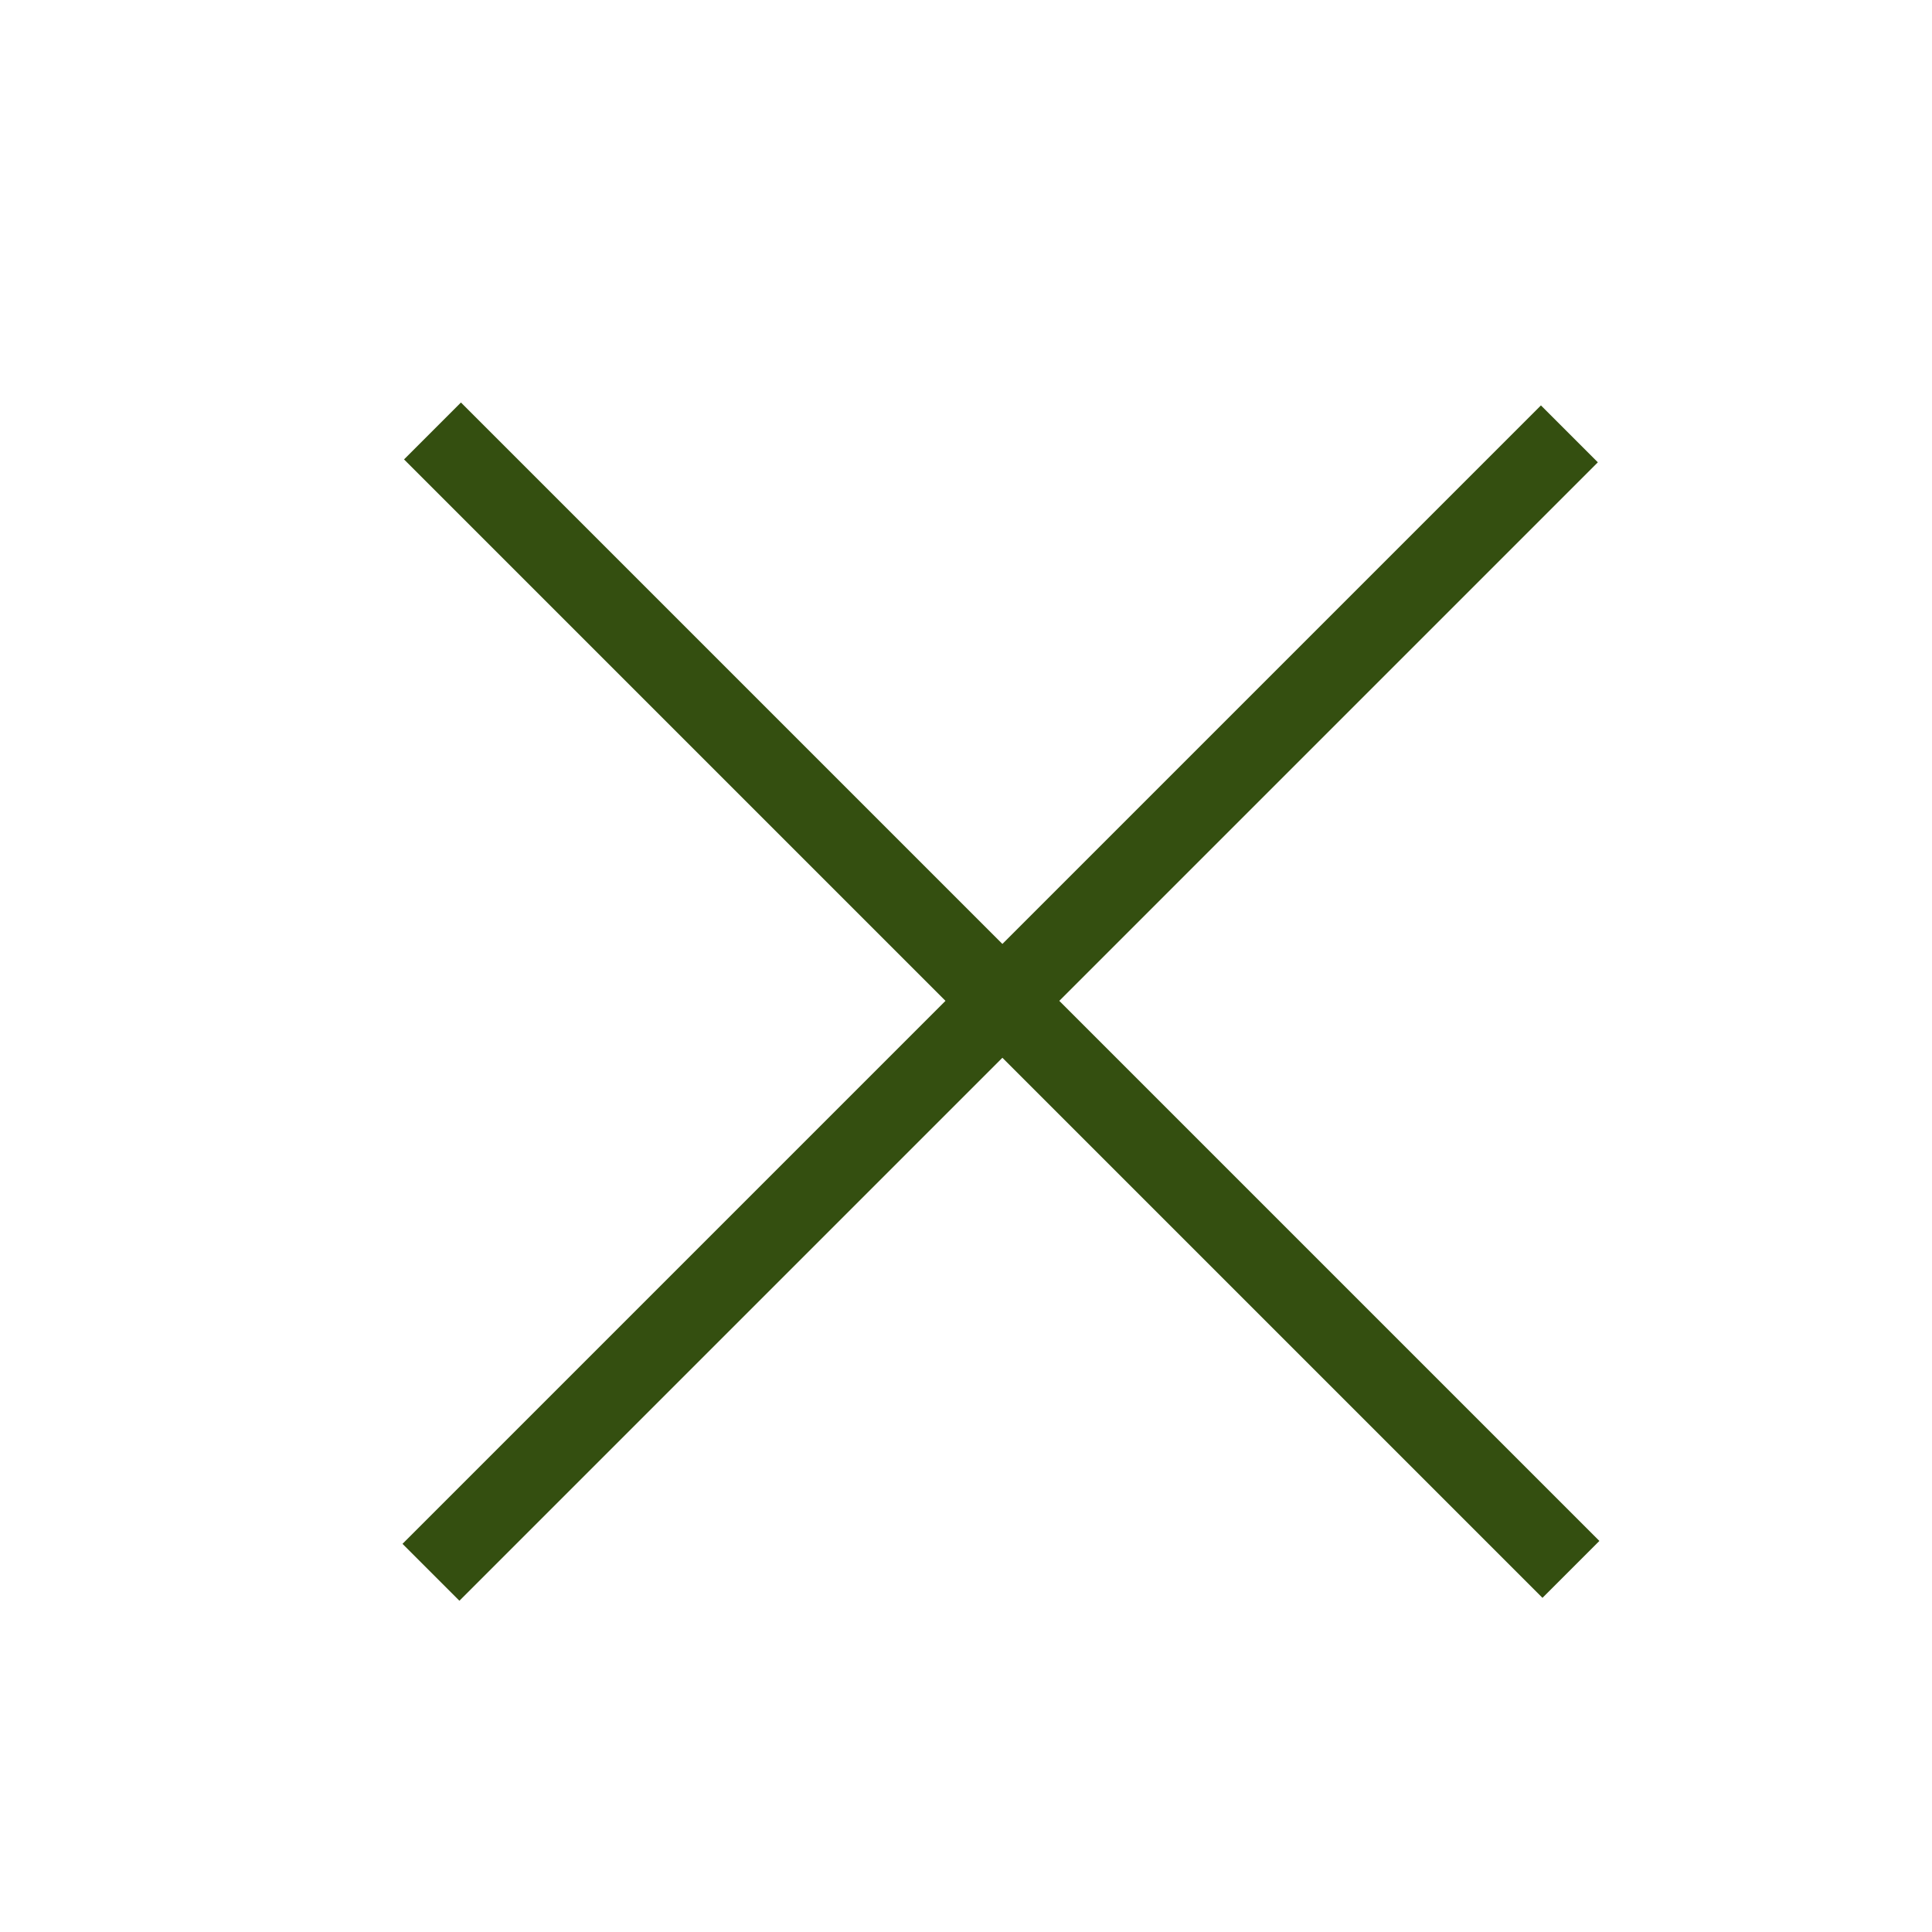
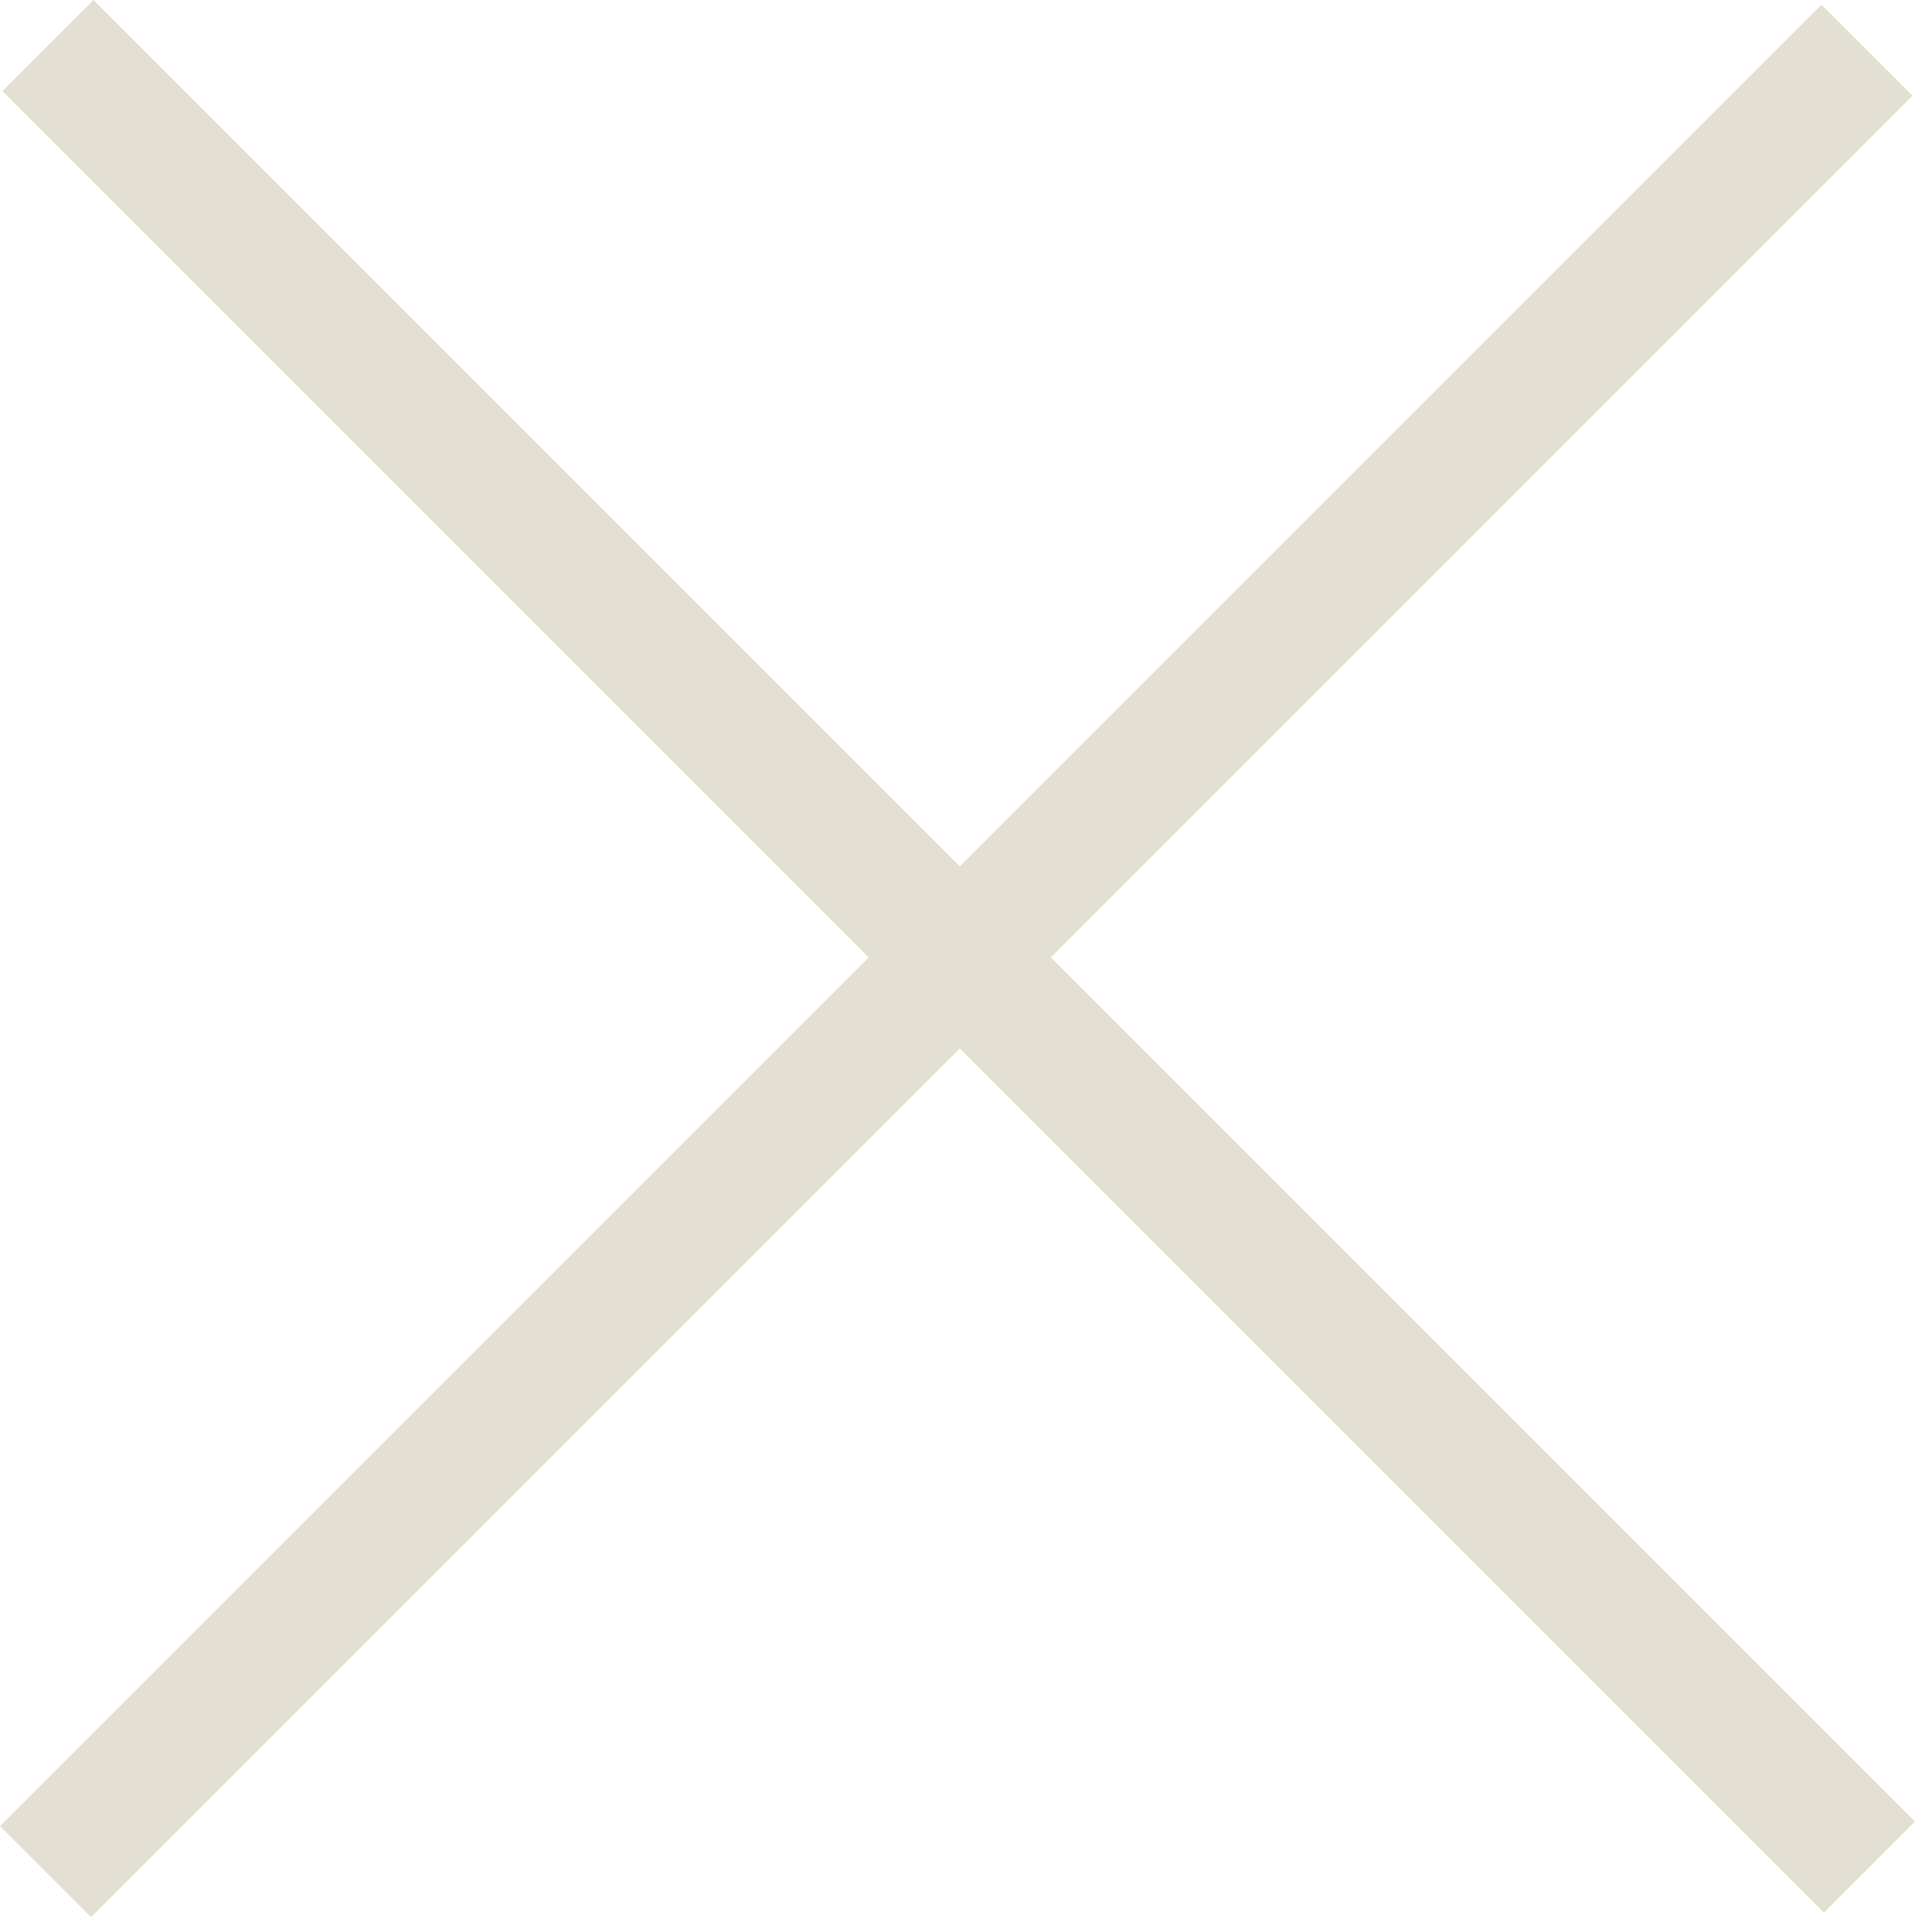
- <svg xmlns="http://www.w3.org/2000/svg" width="24" height="24" viewBox="0 0 24 24" fill="none">
-   <path fill-rule="evenodd" clip-rule="evenodd" d="M12.452 11.726L5.726 5L5.019 5.707L11.745 12.433L5 19.178L5.707 19.885L12.452 13.14L19.161 19.849L19.868 19.142L13.159 12.433L19.849 5.743L19.142 5.036L12.452 11.726Z" fill="#344F10" />
+ <svg xmlns="http://www.w3.org/2000/svg" width="15" height="15" viewBox="0 0 15 15" fill="none">
+   <path fill-rule="evenodd" clip-rule="evenodd" d="M7.452 6.726L0.726 0L0.019 0.707L6.745 7.433L0 14.178L0.707 14.885L7.452 8.14L14.161 14.849L14.868 14.142L8.159 7.433L14.849 0.743L14.142 0.036L7.452 6.726Z" fill="#E4DFD3" />
</svg>
